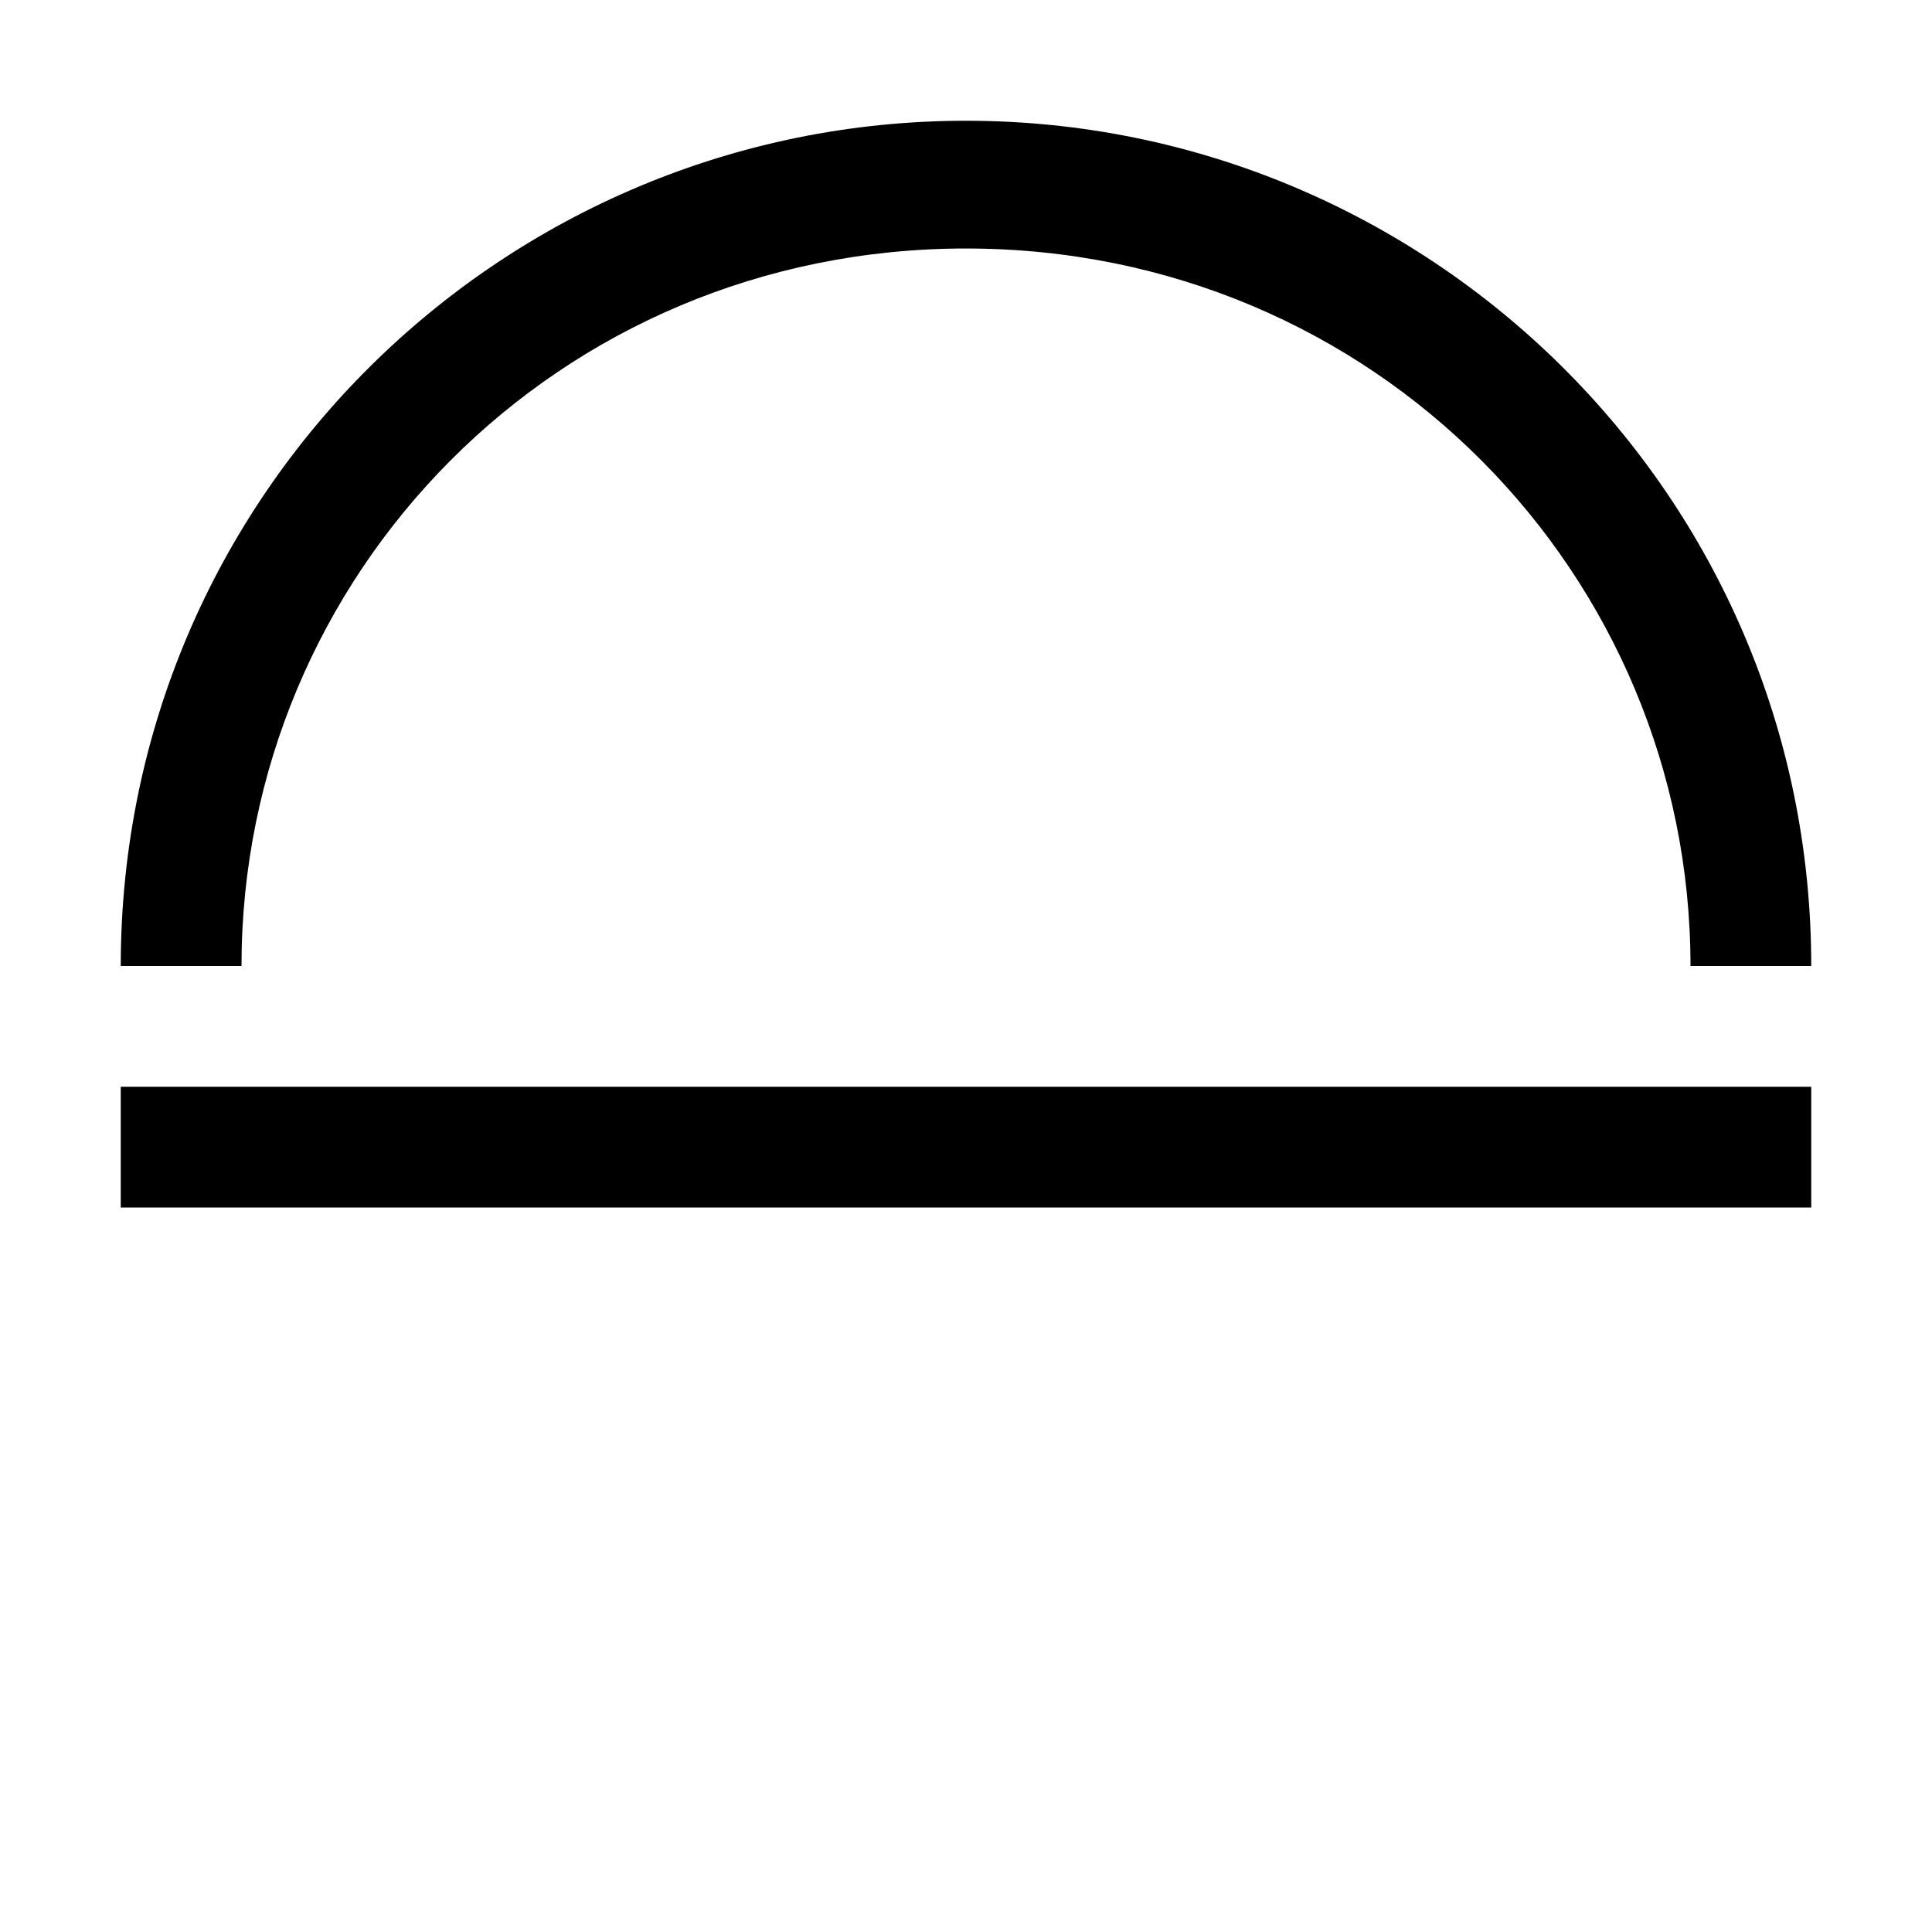
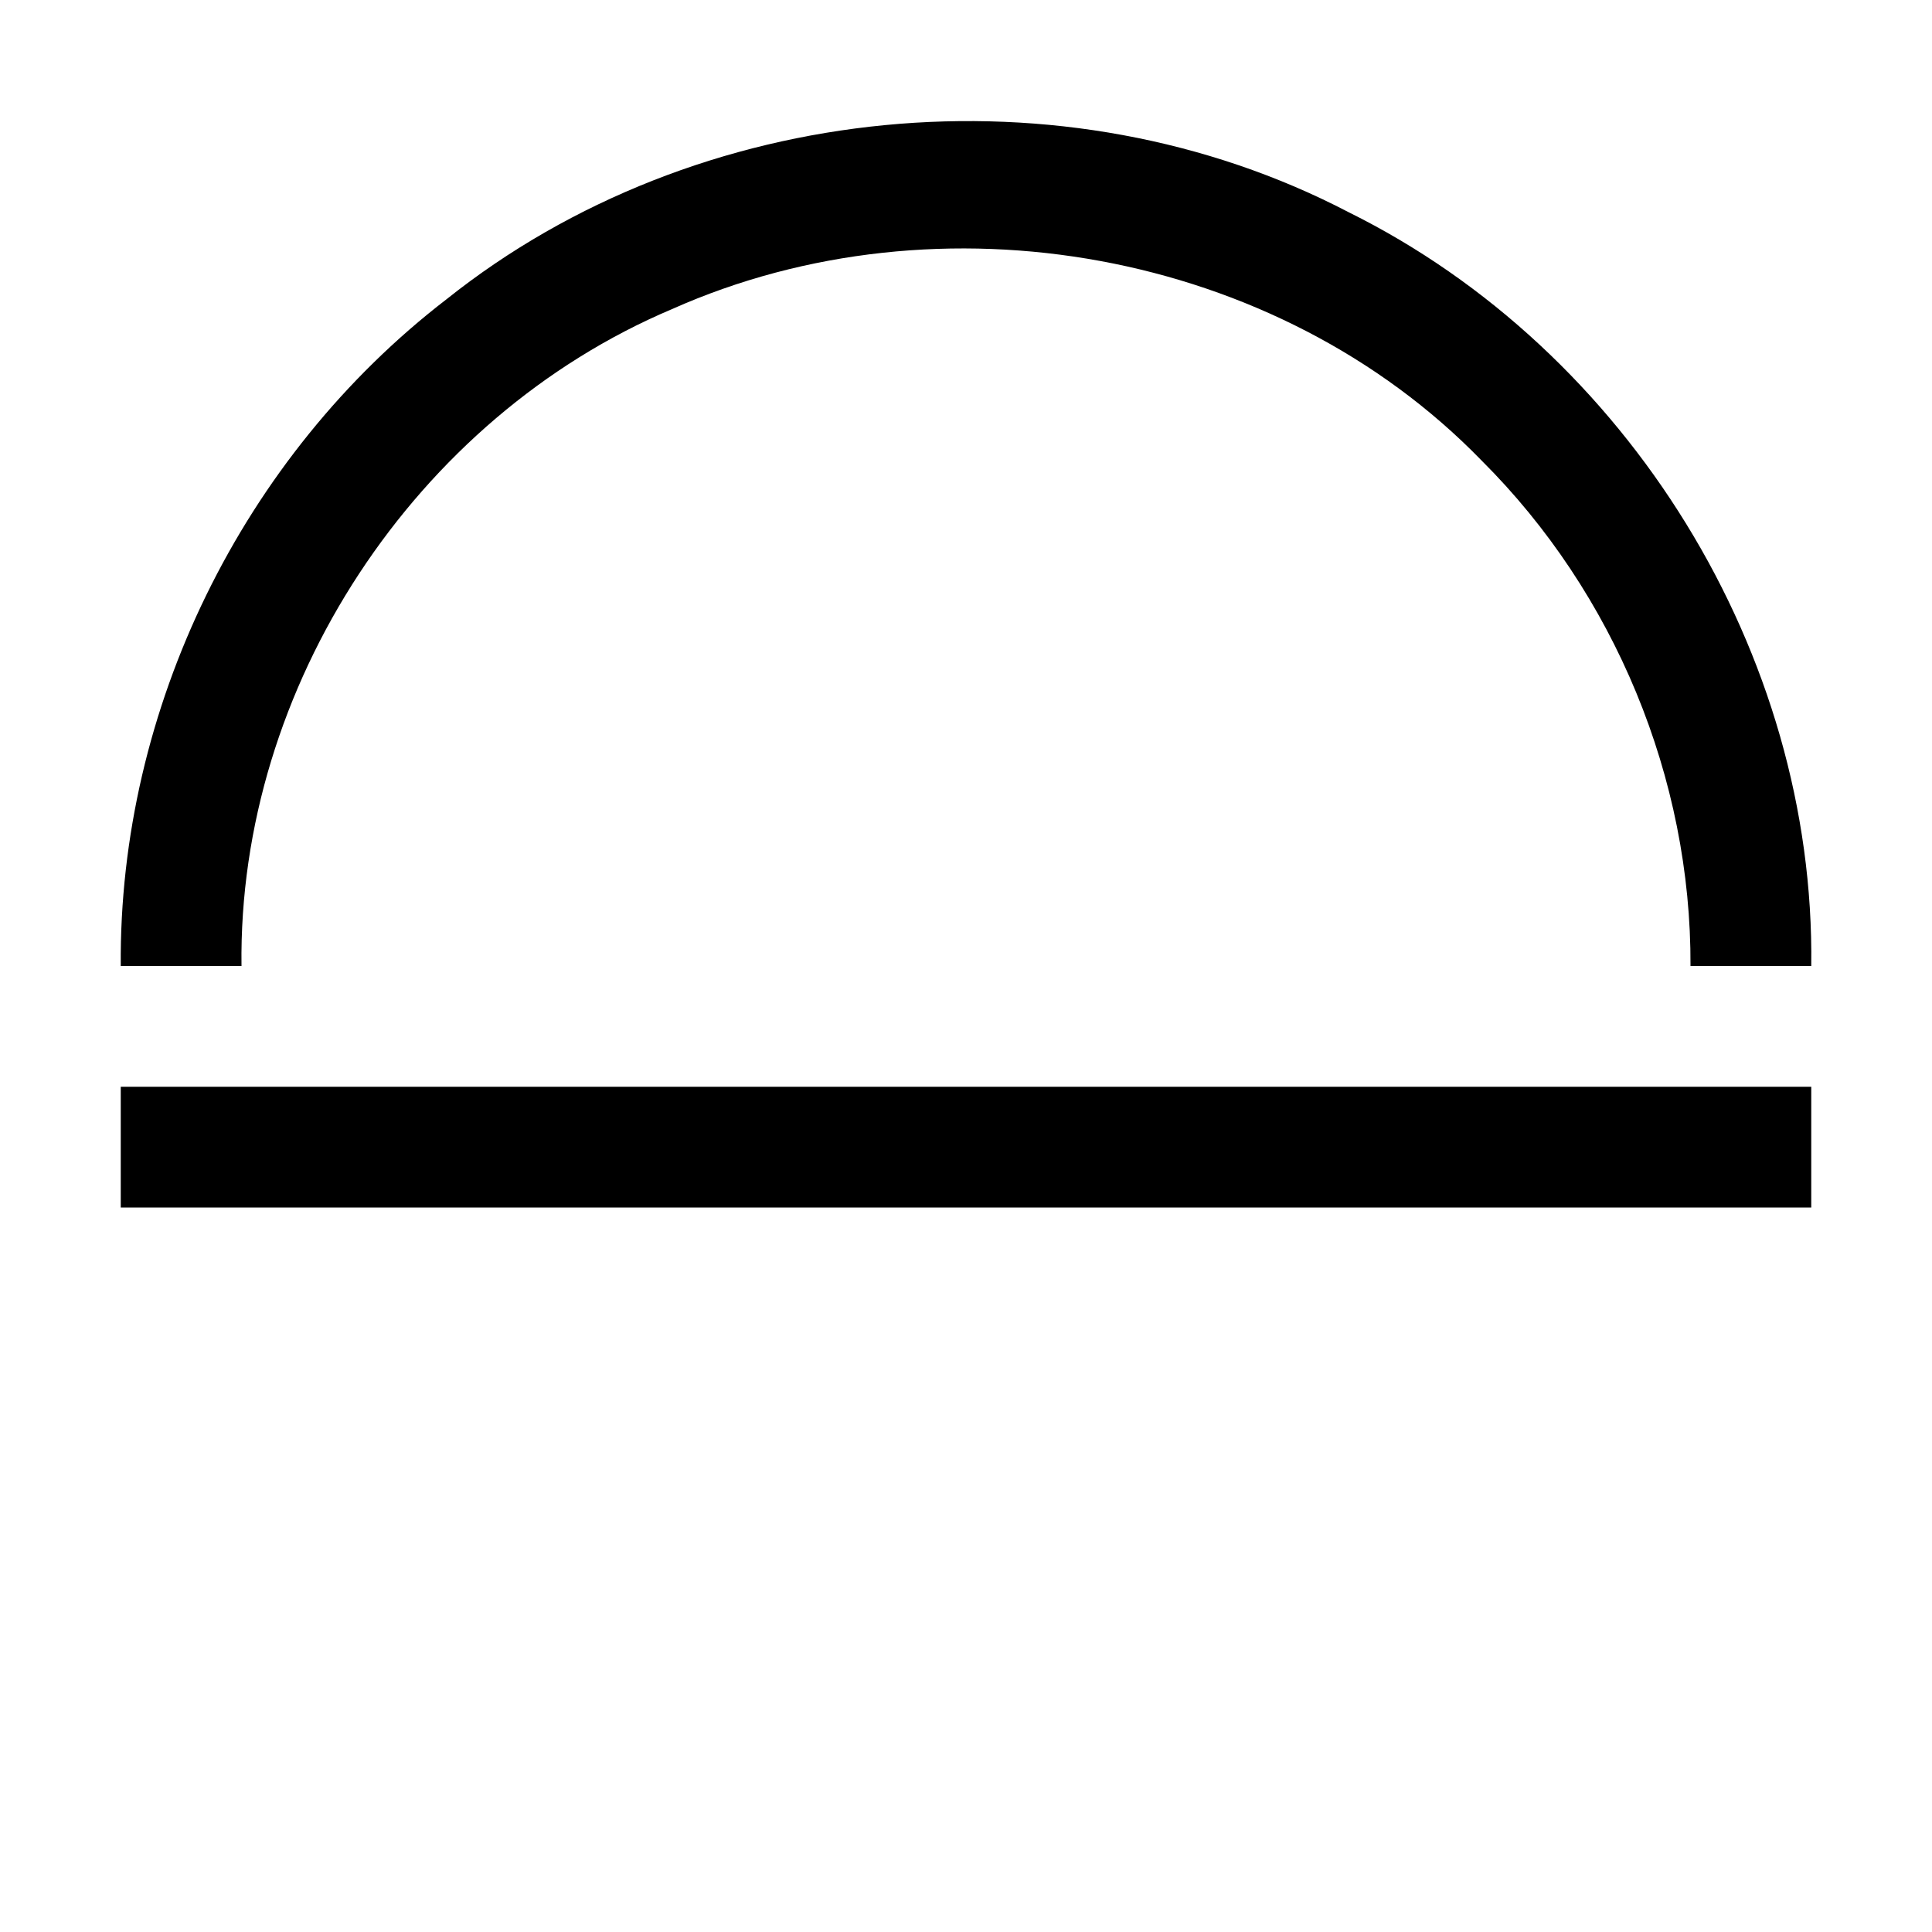
- <svg xmlns="http://www.w3.org/2000/svg" id="svg2" viewBox="0 0 16 16" height="100%" width="100%" version="1.1">
+ <svg xmlns="http://www.w3.org/2000/svg" version="1.1" width="100%" height="100%" viewBox="0 0 16 16" id="svg2">
  <defs id="defs6" />
-   <rect style="fill:none;stroke:none;visibility:hidden" id="canvas" y="0" x="0" height="16" width="16" />
-   <path style="fill:#000000;fill-opacity:1" id="cave-entrance" d="M 14,7 C 14,3.089 10.822,0 7,0 3.178,0 0,3.089 0,7 M 1,7 C 1,3.763 3.611,1.058 7,1.058 c 3.389,0 6,2.706 6,5.942 M 0,8 0,9 14,9 14,8 z" transform="translate(1,1)" />
+   <rect width="16" height="16" x="0" y="0" id="canvas" style="fill:none;stroke:none;visibility:hidden" />
+   <path id="cave-entrance" d="M 14,7 C 14.034,4.414 12.482,1.903 10.168,0.757 7.813,-0.471 4.773,-0.178 2.697,1.479 1.008,2.778 -0.017,4.869 0,7 M 1,7 C 0.97,4.69 2.439,2.459 4.565,1.56 6.781,0.572 9.574,1.067 11.271,2.815 12.371,3.911 13.007,5.447 13,7 M 0,8 C 0,8.333 0,8.667 0,9 4.667,9 9.333,9 14,9 14,8.667 14,8.333 14,8 9.333,8 4.667,8 0,8 Z" style="fill:#000000;fill-opacity:1" transform="translate(1,1)" />
</svg>
